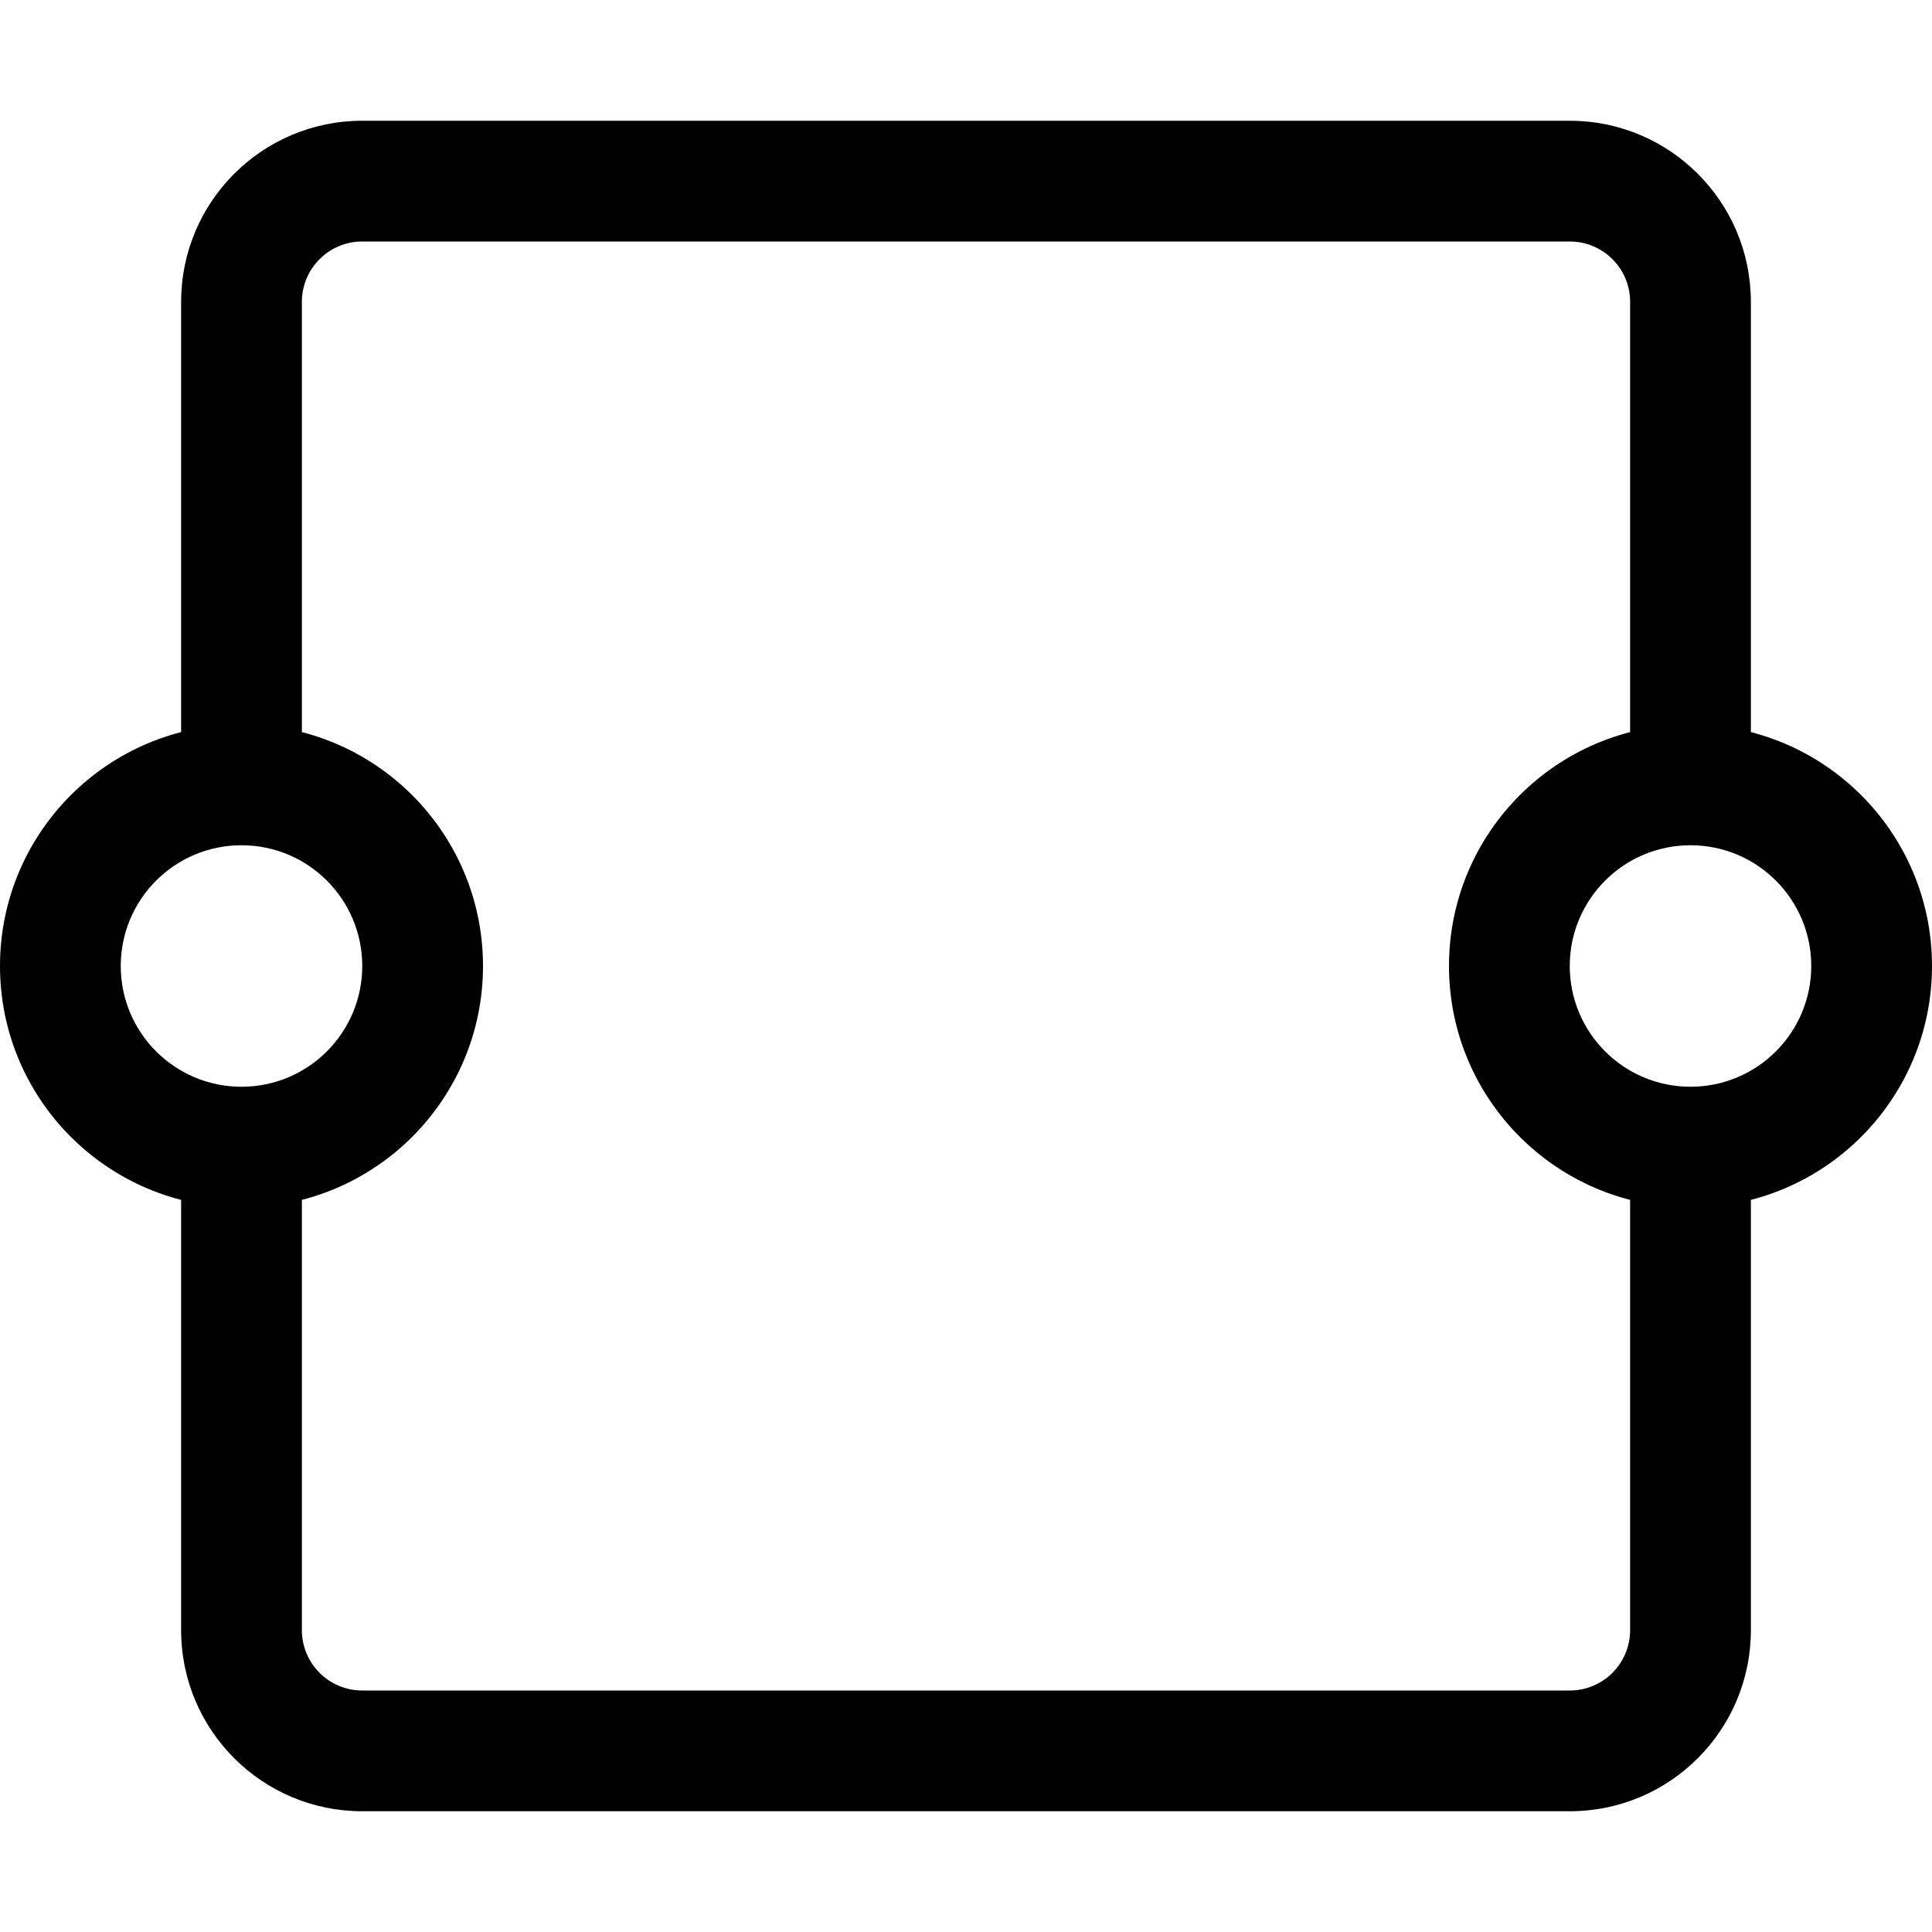
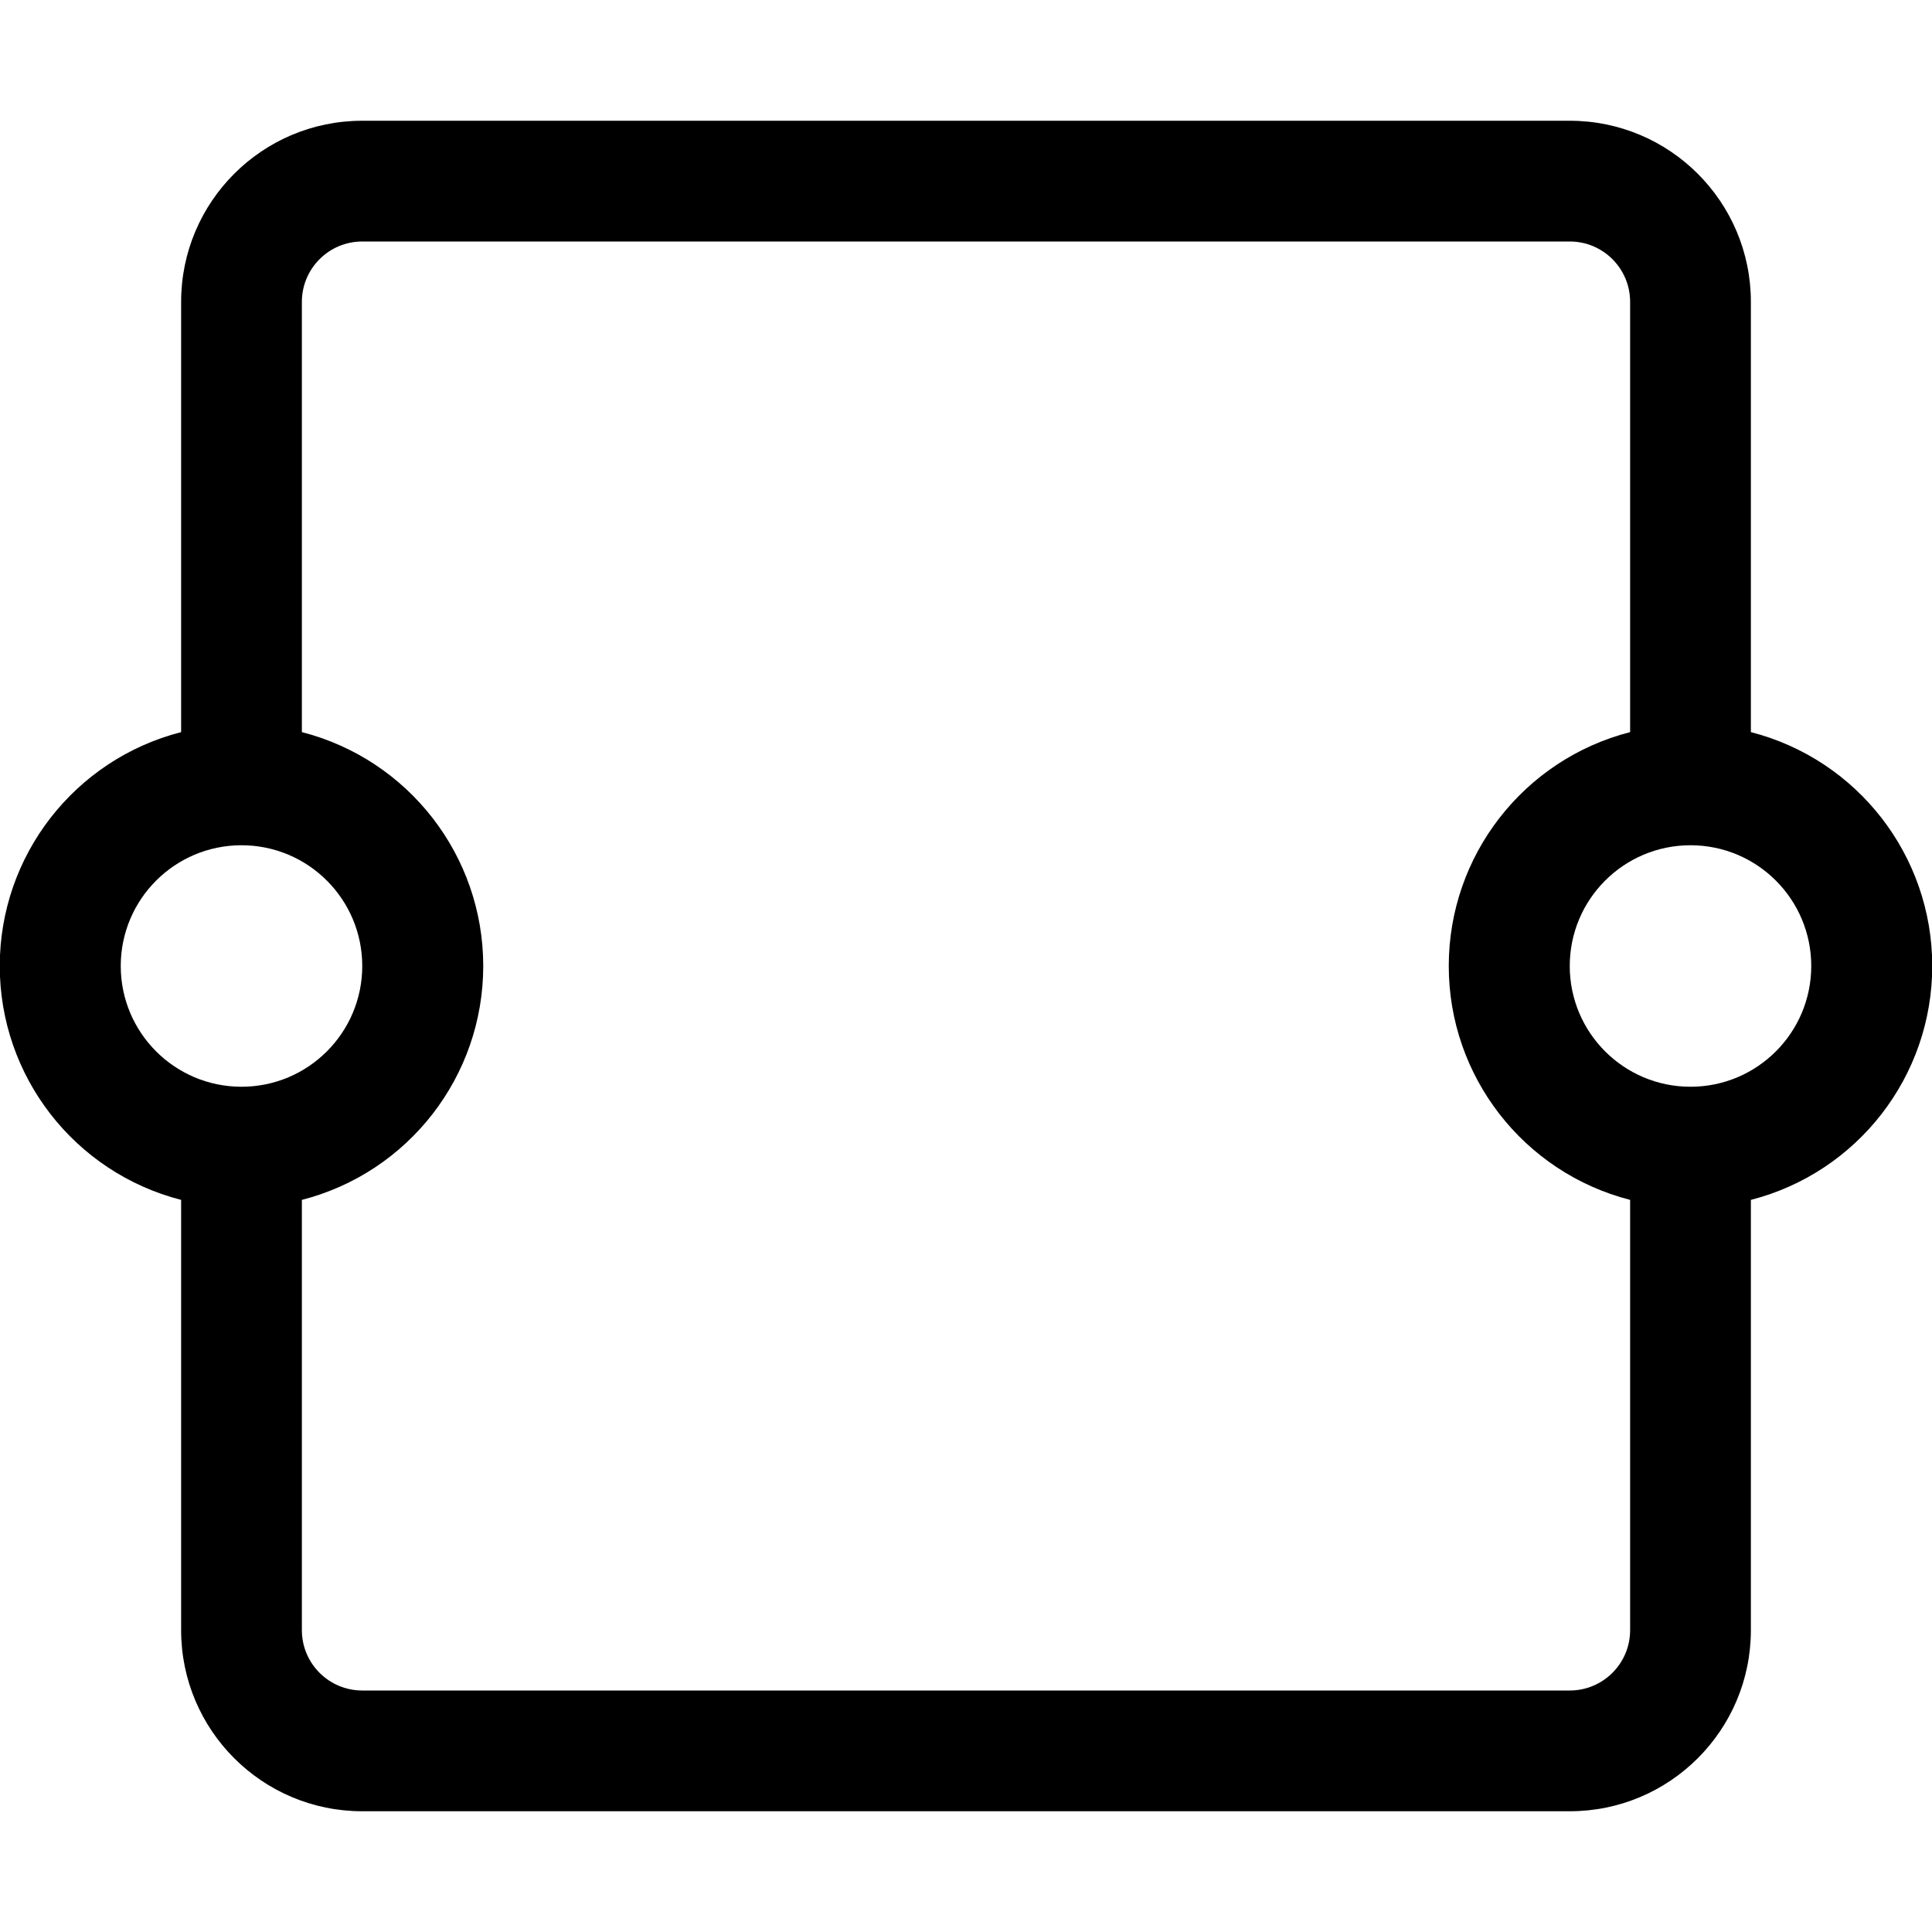
<svg xmlns="http://www.w3.org/2000/svg" width="1em" height="1em" viewBox="0 0 16 16" class="bi bi-textarea" fill="currentColor">
-   <path fill-rule="evenodd" d="M14 9a1 1 0 1 0 0-2 1 1 0 0 0 0 2zm0 1a2 2 0 1 0 0-4 2 2 0 0 0 0 4zM2 9a1 1 0 1 0 0-2 1 1 0 0 0 0 2zm0 1a2 2 0 1 0 0-4 2 2 0 0 0 0 4z" />
-   <path fill-rule="evenodd" d="M1.5 2.5A1.5 1.5 0 0 1 3 1h10a1.5 1.5 0 0 1 1.5 1.5v4h-1v-4A.5.5 0 0 0 13 2H3a.5.5 0 0 0-.5.5v4h-1v-4zm1 7v4a.5.5 0 0 0 .5.5h10a.5.5 0 0 0 .5-.5v-4h1v4A1.5 1.5 0 0 1 13 15H3a1.5 1.5 0 0 1-1.5-1.5v-4h1z" />
+   <path fill-rule="evenodd" d="M1.5 2.5A1.5 1.5 0 0 1 3 1h10a1.5 1.5 0 0 1 1.5 1.5v3.563a2 2 0 0 1 0 3.874V13.5A1.5 1.5 0 0 1 13 15H3a1.5 1.5 0 0 1-1.5-1.5V9.937a2 2 0 0 1 0-3.874V2.5zm1 3.563a2 2 0 0 1 0 3.874V13.5a.5.5 0 0 0 .5.5h10a.5.5 0 0 0 .5-.5V9.937a2 2 0 0 1 0-3.874V2.5A.5.5 0 0 0 13 2H3a.5.5 0 0 0-.5.5v3.563zM2 7a1 1 0 1 0 0 2 1 1 0 0 0 0-2zm12 0a1 1 0 1 0 0 2 1 1 0 0 0 0-2z" />
</svg>
